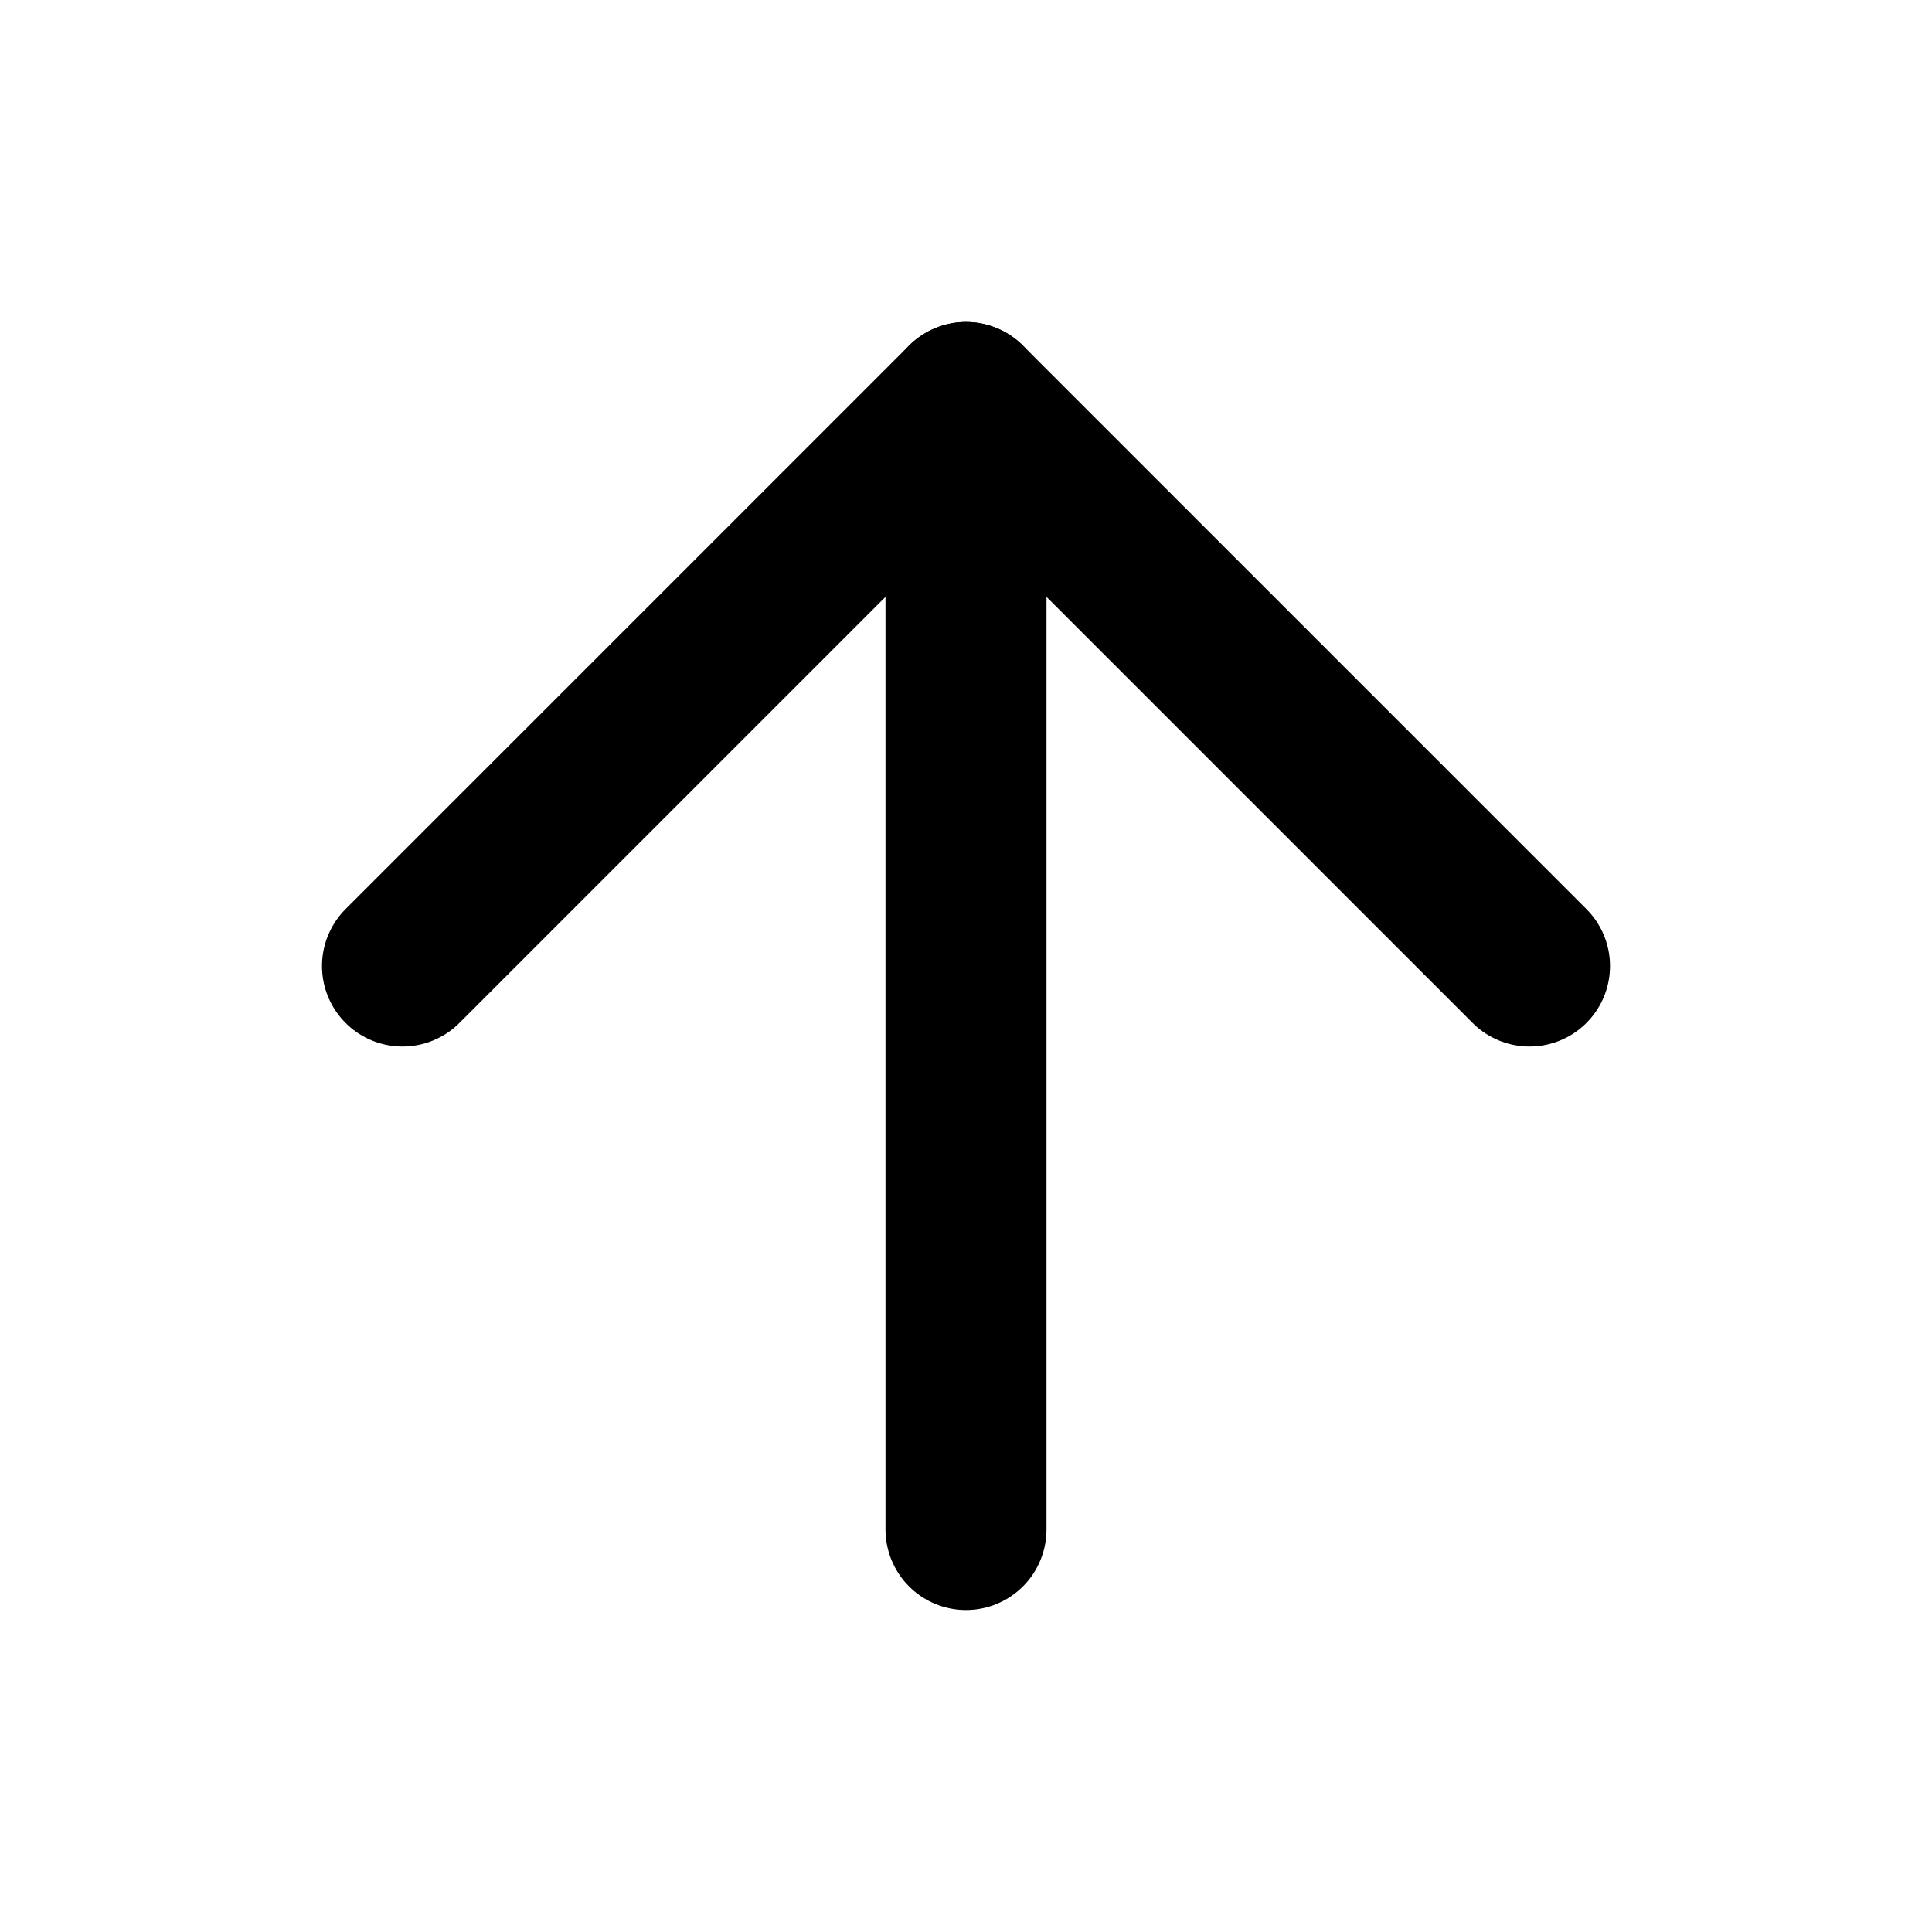
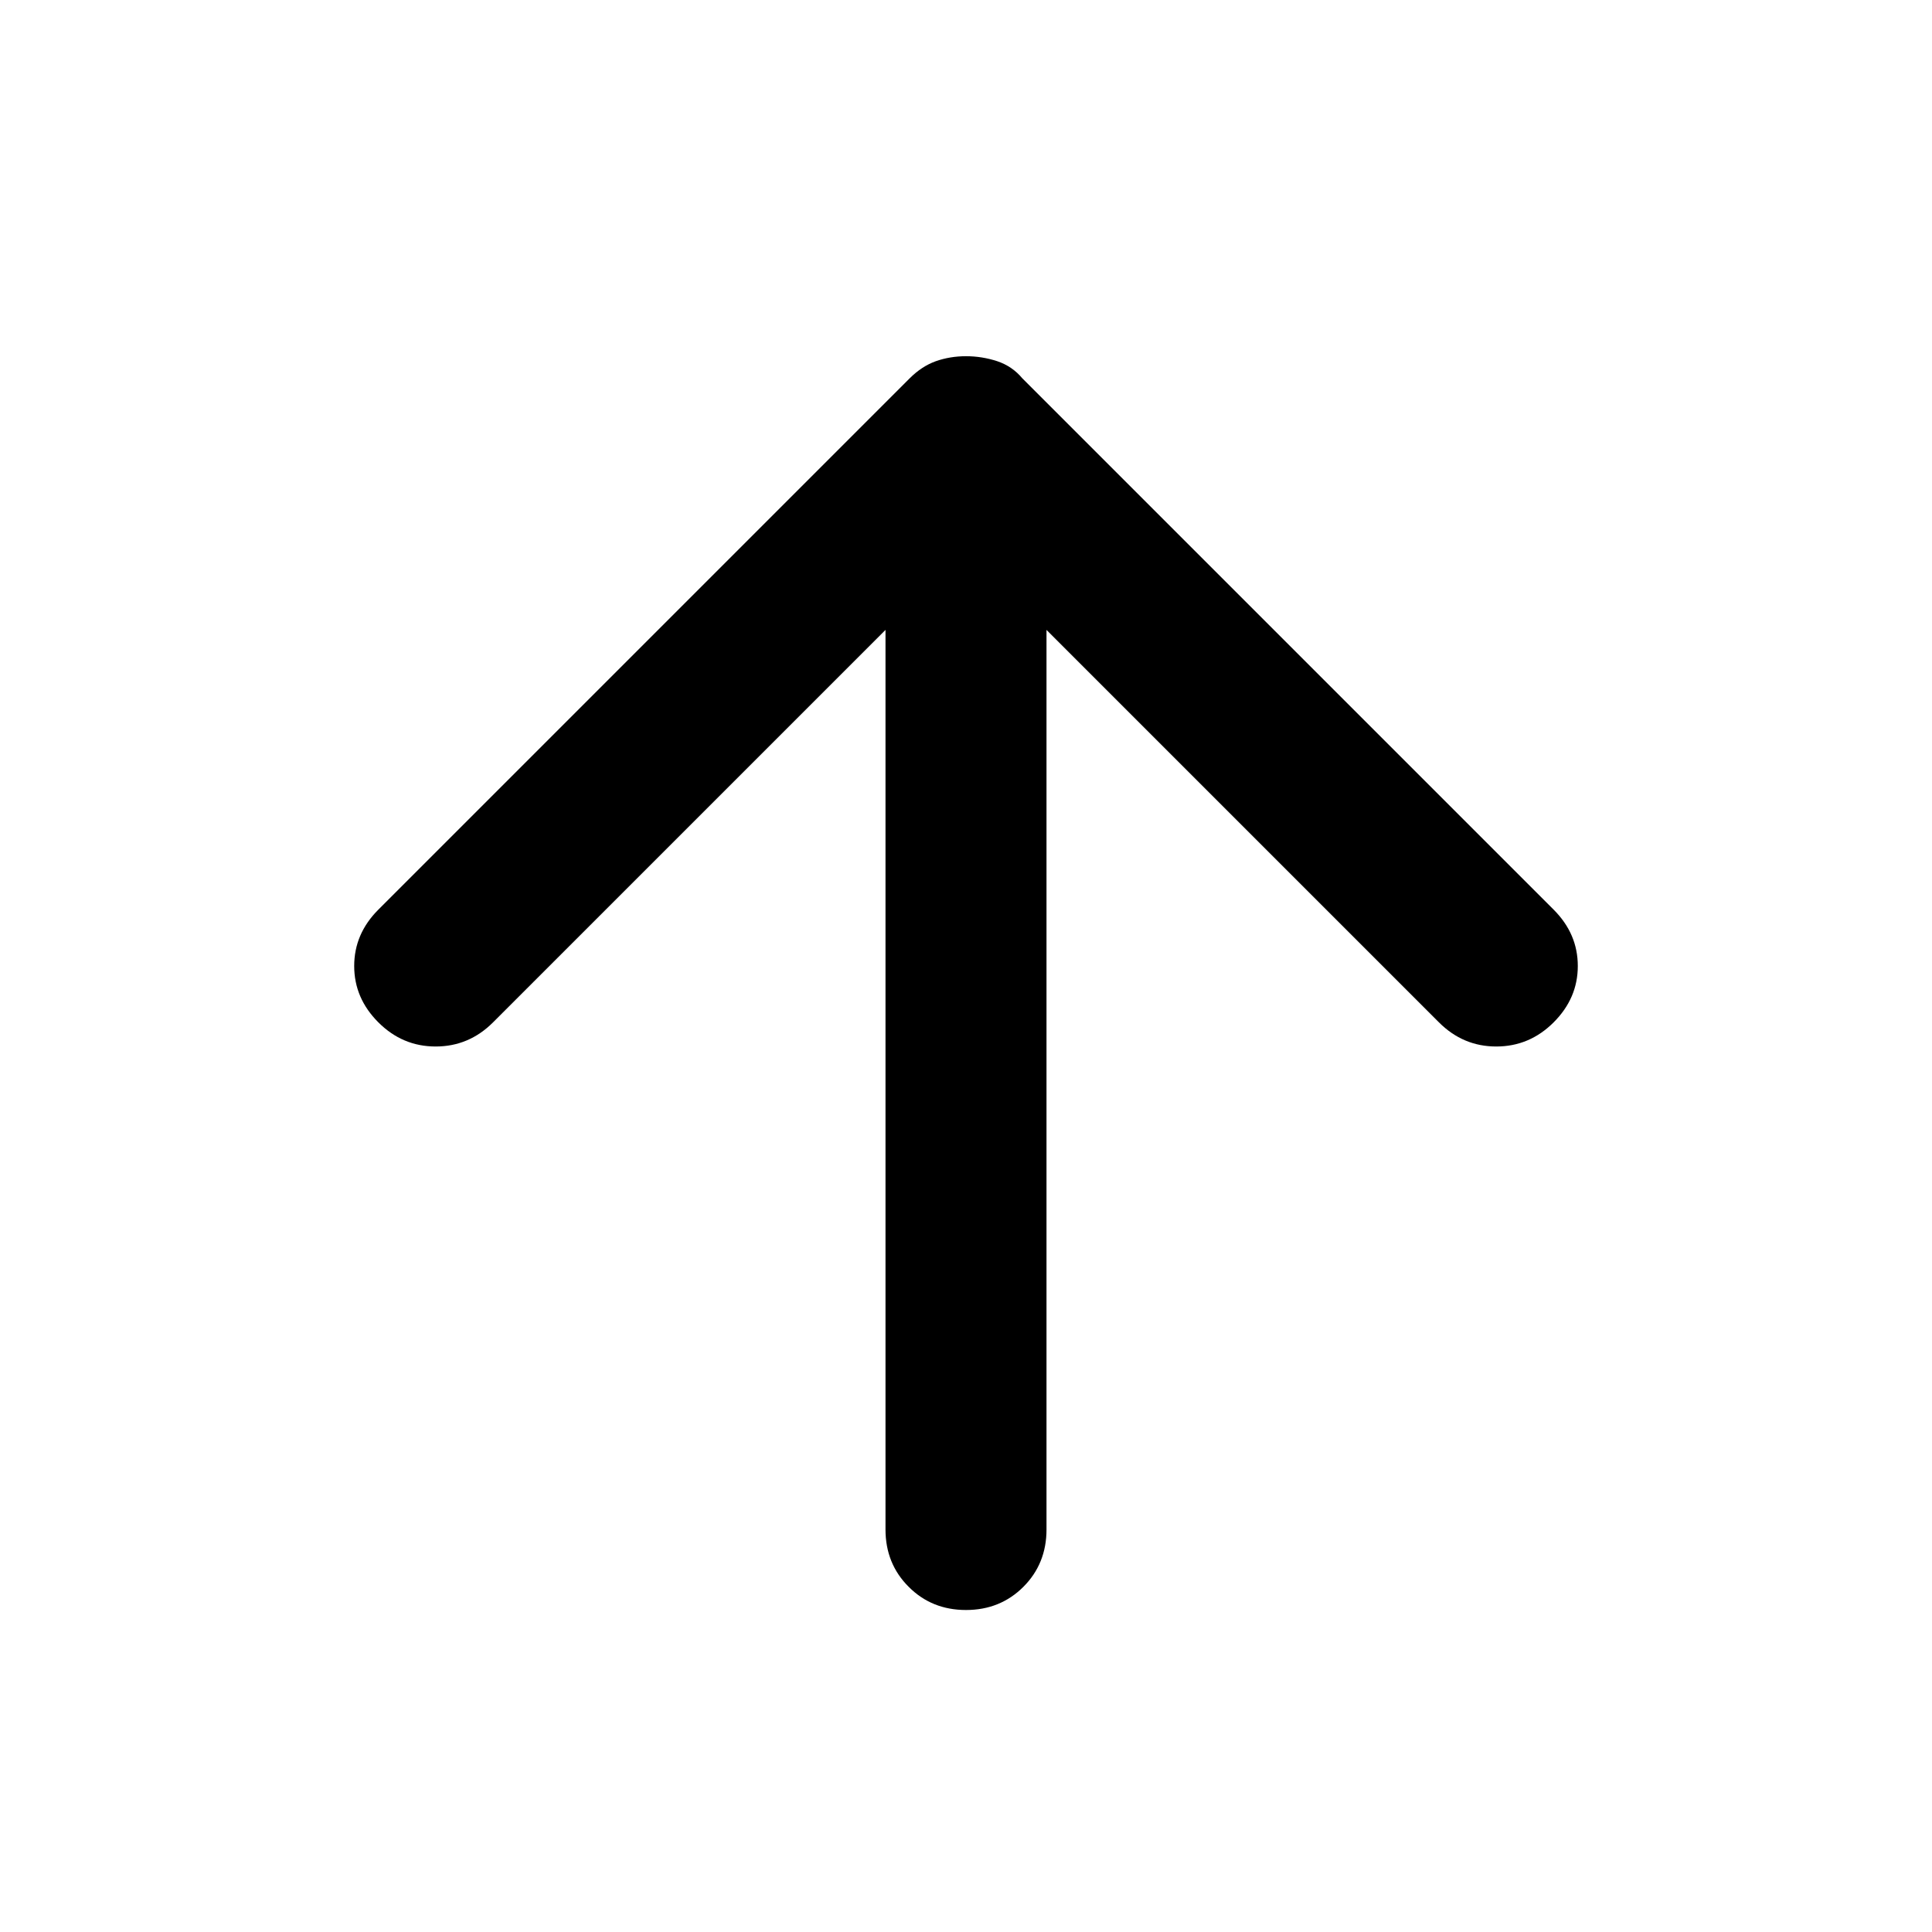
- <svg xmlns="http://www.w3.org/2000/svg" width="24" height="24" viewBox="0 0 24 24" fill="none" stroke="currentColor" stroke-width="2" stroke-linecap="round" stroke-linejoin="round" class="feather feather-arrow-up">
-   <line x1="12" y1="19" x2="12" y2="5" />
-   <polyline points="5 12 12 5 19 12" />
+ <svg xmlns="http://www.w3.org/2000/svg" width="24" height="24" viewBox="0 0 24 24" fill="currentColor">
+   <g clip-path="url(#clip0_1113_6984)">
+     <path d="M12 20C11.717 20 11.479 19.904 11.288 19.712C11.096 19.521 11 19.283 11 19V7.825L6.125 12.7C5.925 12.9 5.687 13 5.412 13C5.137 13 4.9 12.9 4.7 12.7C4.5 12.5 4.4 12.267 4.4 12C4.4 11.733 4.5 11.5 4.7 11.3L11.3 4.7C11.4 4.6 11.508 4.529 11.625 4.487C11.742 4.446 11.867 4.425 12 4.425C12.133 4.425 12.263 4.446 12.388 4.487C12.513 4.529 12.617 4.6 12.7 4.7L19.3 11.3C19.5 11.5 19.6 11.733 19.6 12C19.6 12.267 19.5 12.5 19.3 12.7C19.1 12.9 18.862 13 18.587 13C18.312 13 18.075 12.9 17.875 12.7L13 7.825V19C13 19.283 12.904 19.521 12.713 19.712C12.521 19.904 12.283 20 12 20Z" />
+   </g>
+   <defs>
+     <clipPath id="clip0_1113_6984">
+       <rect width="24" height="24" />
+     </clipPath>
+   </defs>
</svg>
